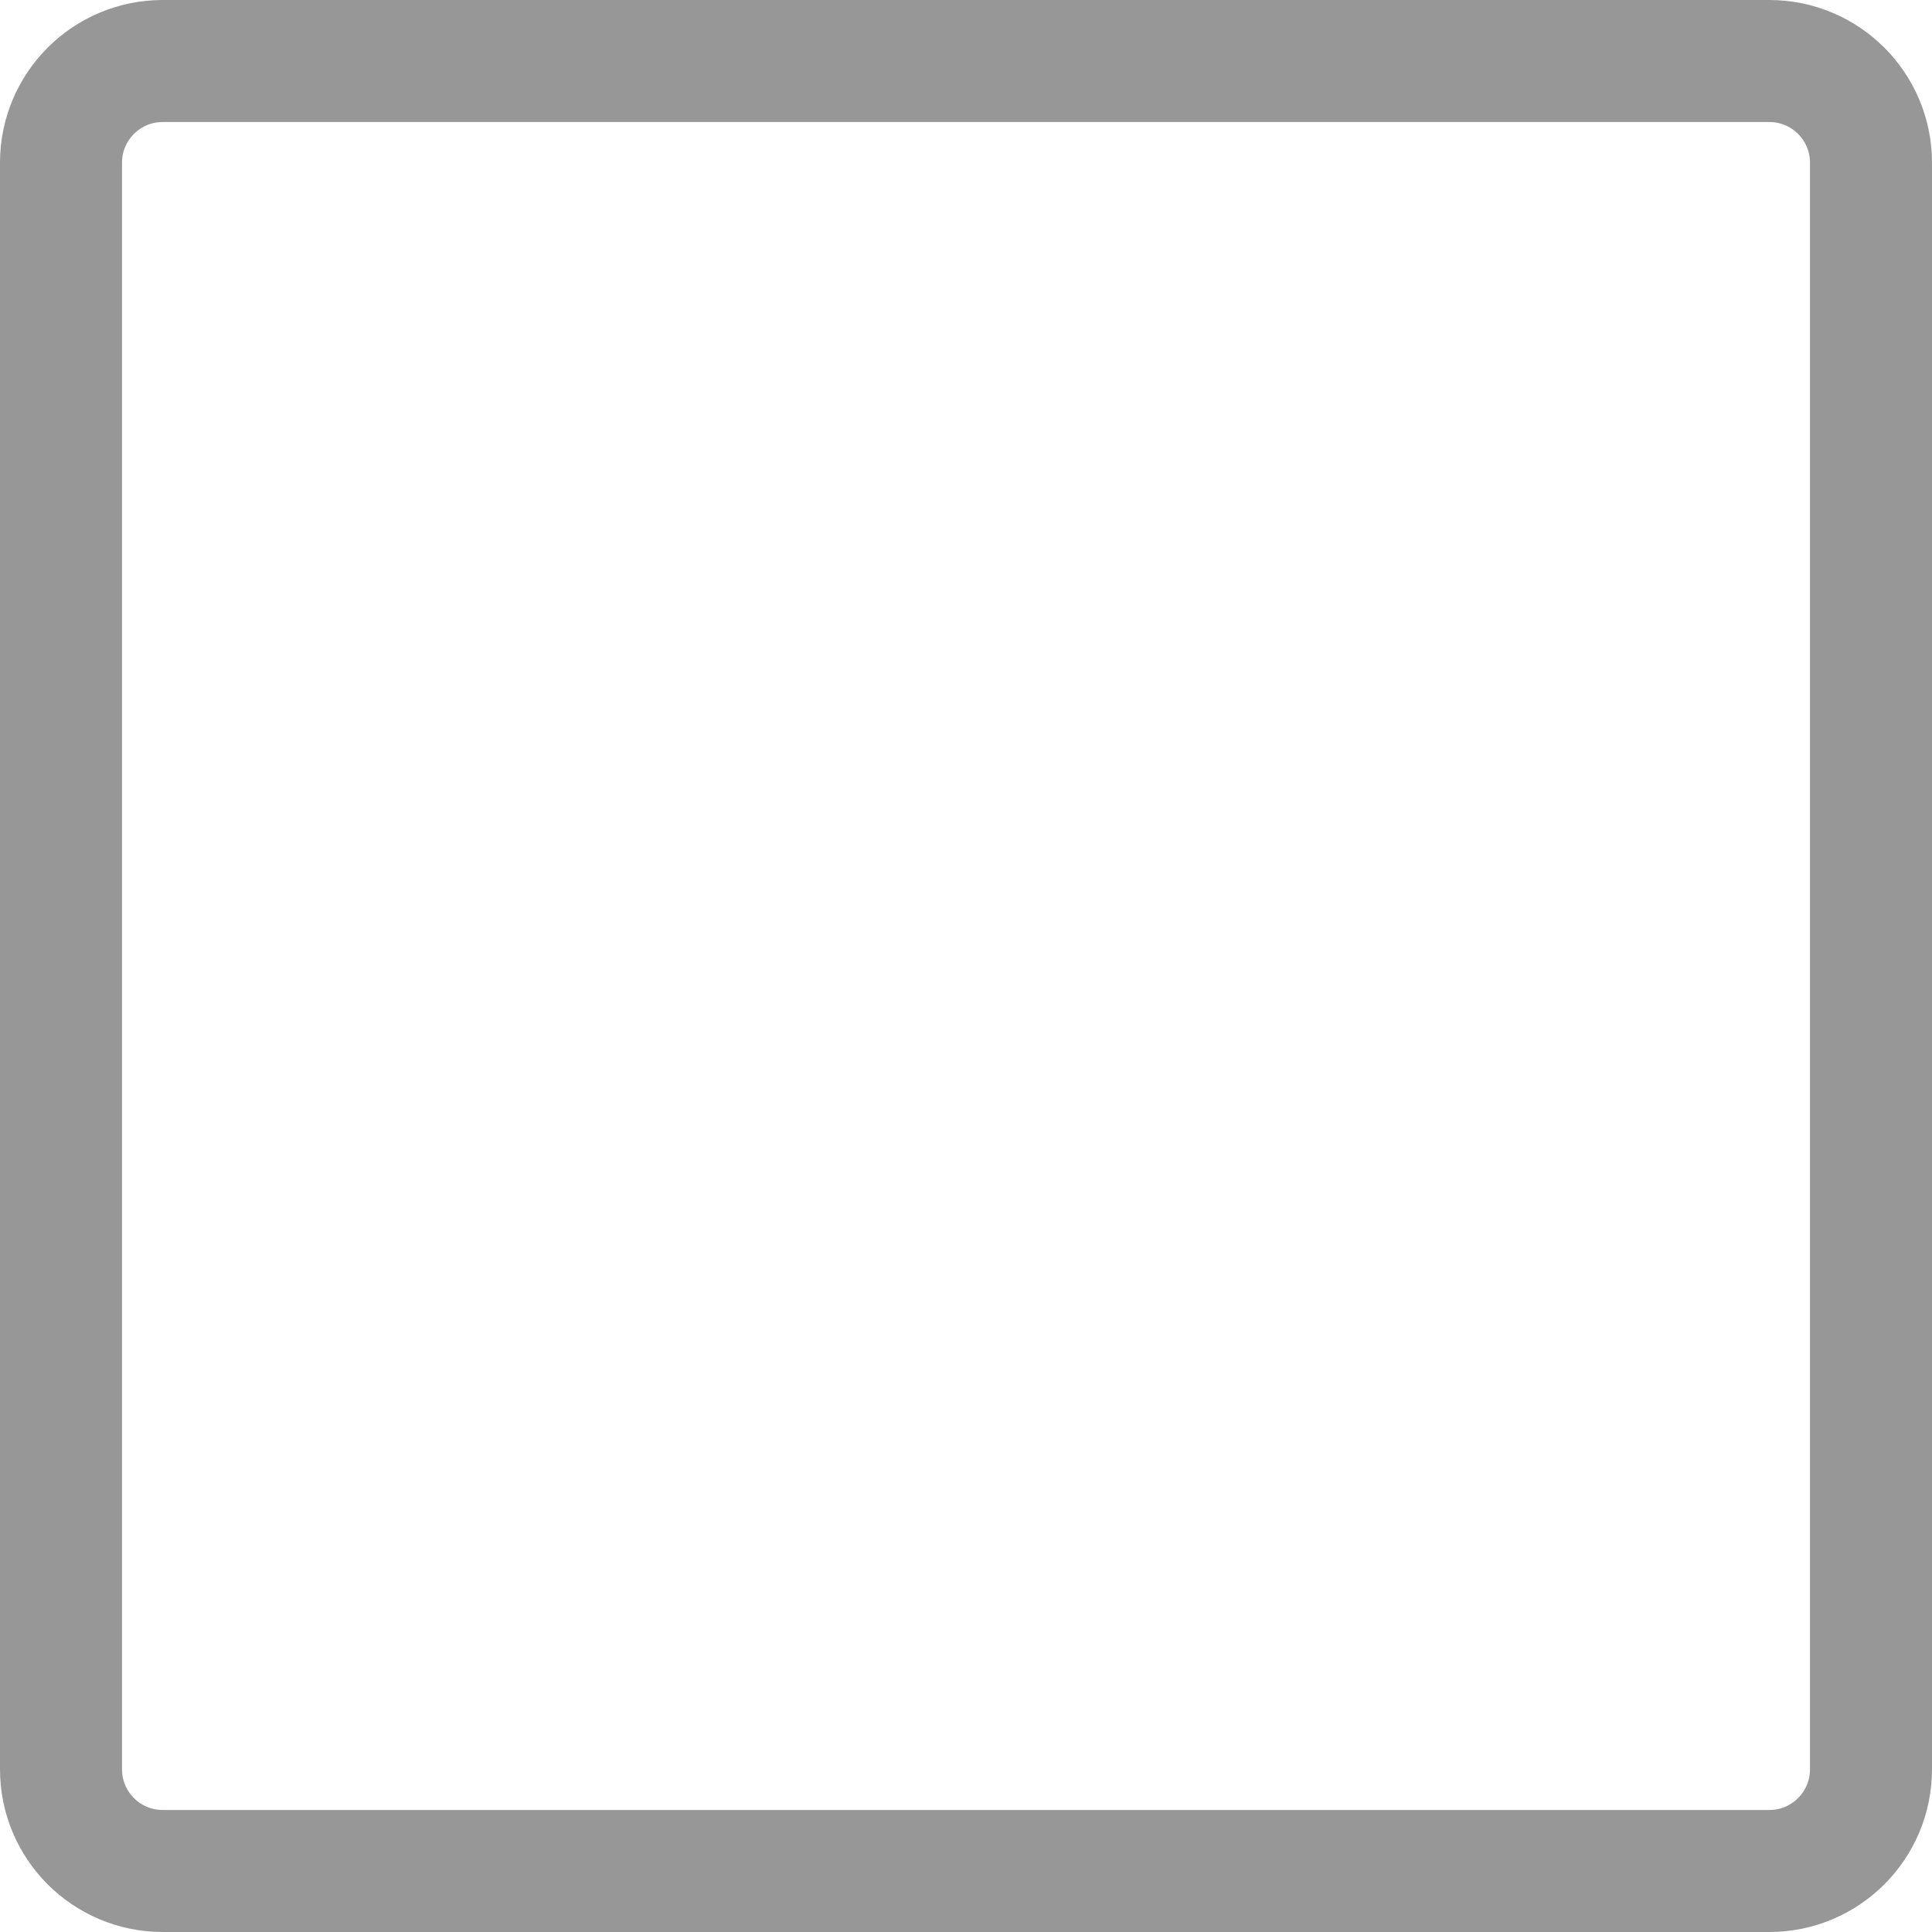
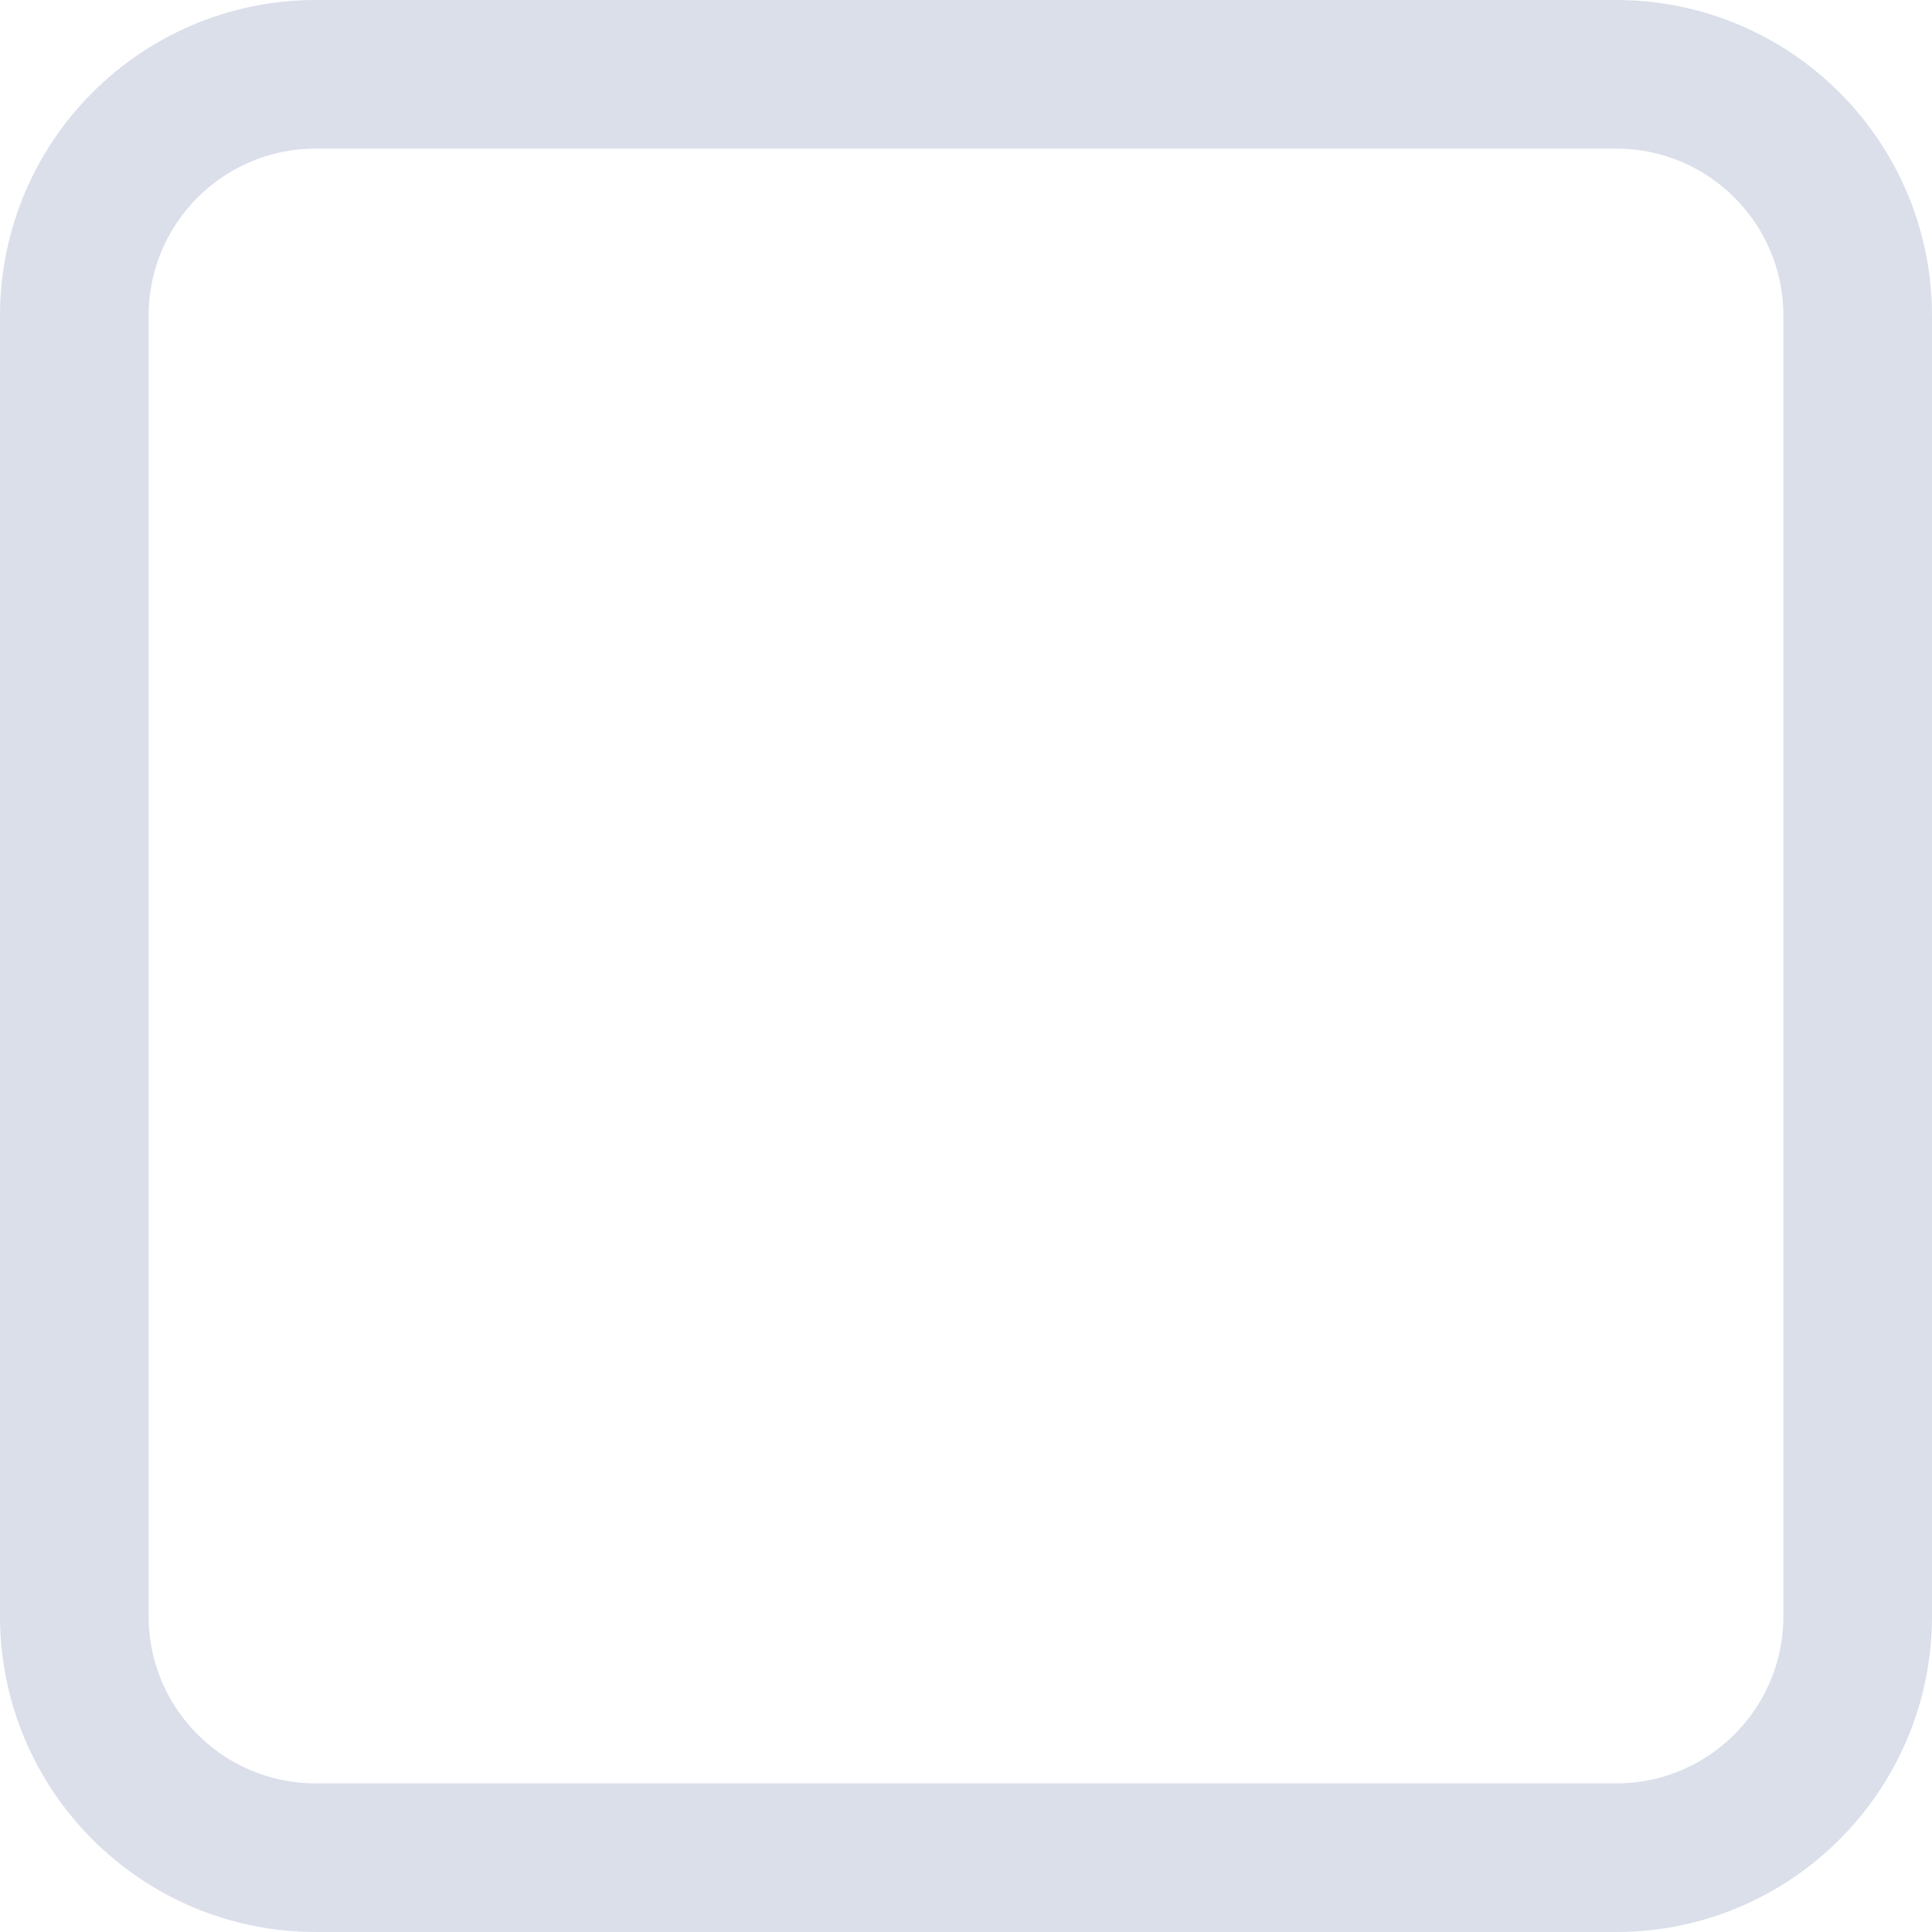
- <svg xmlns="http://www.w3.org/2000/svg" width="19px" height="19px" viewBox="0 0 19 19" version="1.1">
-   <defs />
-   <g id="icon/rectangle" stroke="none" stroke-width="1" fill="none" fill-rule="evenodd">
-     <rect id="Rectangle-20" stroke="#979797" stroke-width="1.2" x="0.6" y="0.6" width="17.8" height="17.8" rx="1" />
+ <svg xmlns="http://www.w3.org/2000/svg" width="13px" height="13px" viewBox="0 0 13 13" version="1.1">
+   <g id="CarbUI" stroke="none" stroke-width="1" fill="none" fill-rule="evenodd">
+     <g id="Style-Guide" transform="translate(-335, -4348)" stroke="#DADFEA">
+       <rect id="Rectangle-Copy-2" x="335.5" y="4348.5" width="12" height="12" rx="1.625" />
+     </g>
  </g>
</svg>
